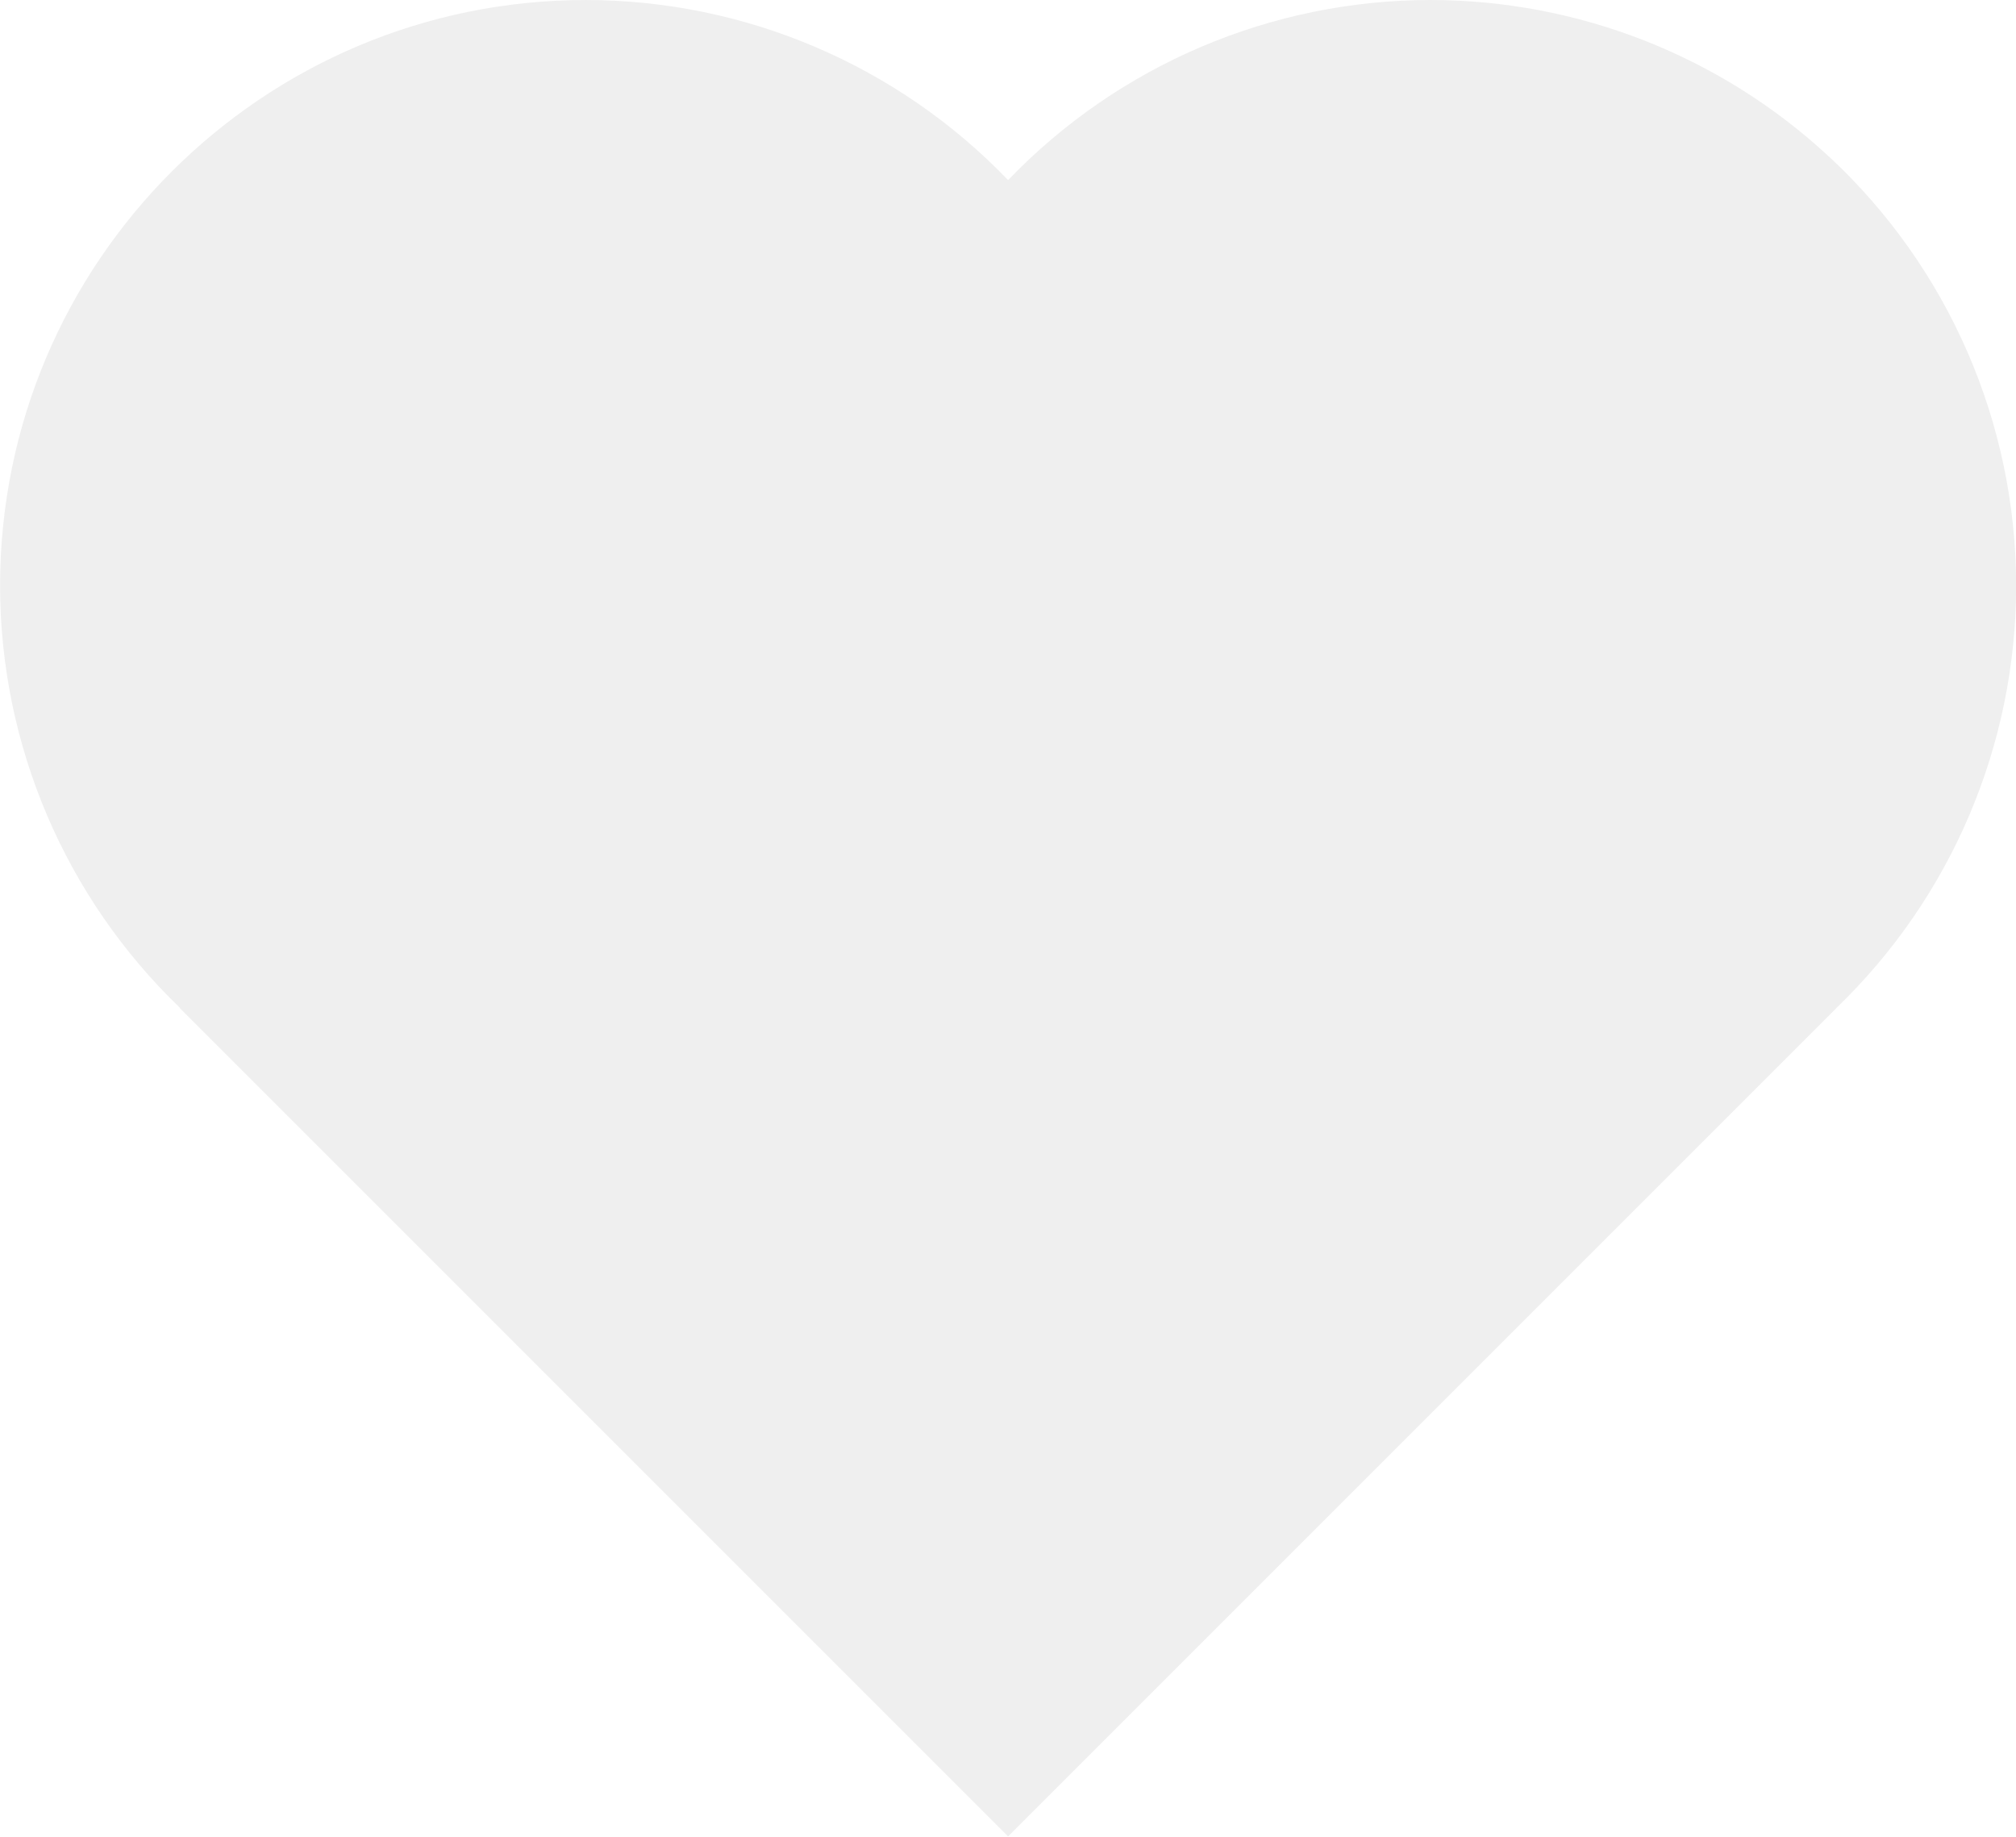
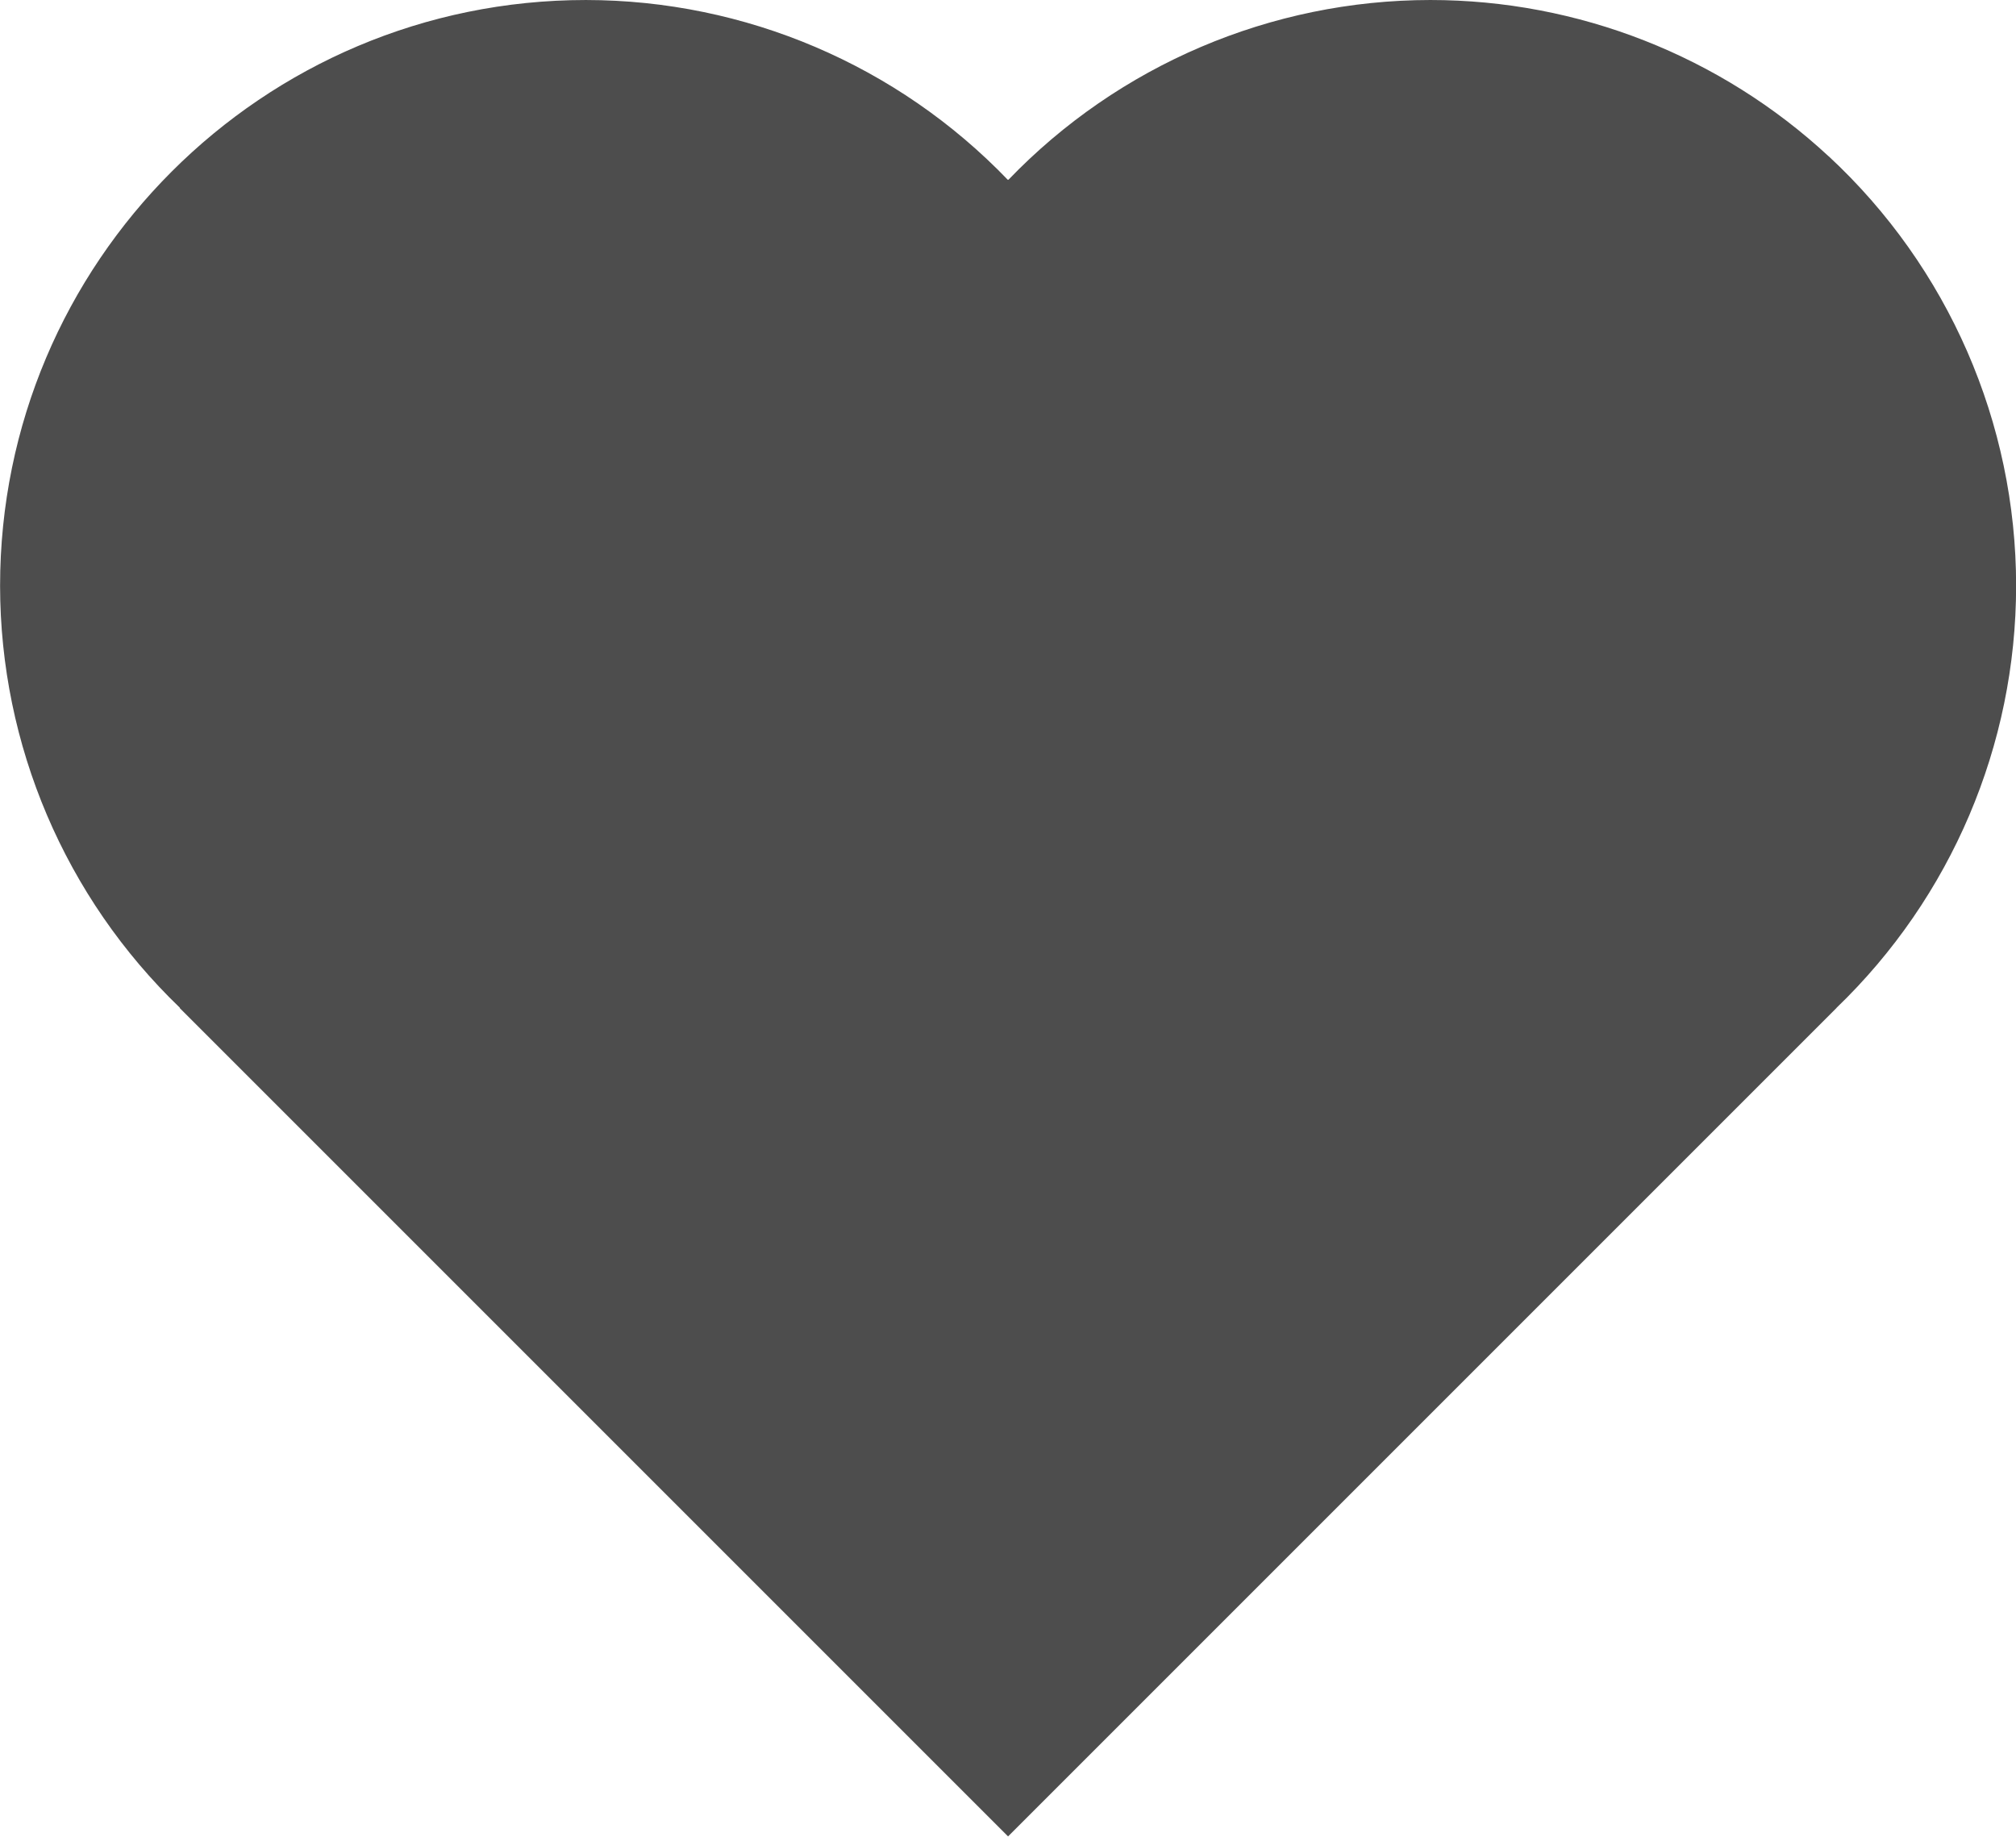
<svg xmlns="http://www.w3.org/2000/svg" viewBox="0 0 132.29 120.5">
  <g transform="matrix(.43865 0 0 .43865 8.1199 -19.589)">
-     <path d="m255.06 68.053a87.637 87.639 45 0 0-59.609-23.395 87.637 87.639 45 0 0-63.12 26.906l-0.036-0.036-0.036 0.036a87.637 87.639 45 0 0-63.119-26.905 87.637 87.639 45 0 0-87.639 87.639 87.637 87.639 45 0 0 26.905 63.119l-0.036 0.036 123.92 123.92 123.93-123.93-8e-3 -8e-3a87.637 87.639 45 0 0 26.878-63.148 87.637 87.639 45 0 0-28.028-64.243z" fill="#efefef" stroke-width="4.734" />
+     <path d="m255.06 68.053a87.637 87.639 45 0 0-59.609-23.395 87.637 87.639 45 0 0-63.12 26.906l-0.036-0.036-0.036 0.036a87.637 87.639 45 0 0-63.119-26.905 87.637 87.639 45 0 0-87.639 87.639 87.637 87.639 45 0 0 26.905 63.119l-0.036 0.036 123.92 123.92 123.93-123.93-8e-3 -8e-3a87.637 87.639 45 0 0 26.878-63.148 87.637 87.639 45 0 0-28.028-64.243z" fill="#4d4d4d" stroke-width="4.734" />
  </g>
</svg>
